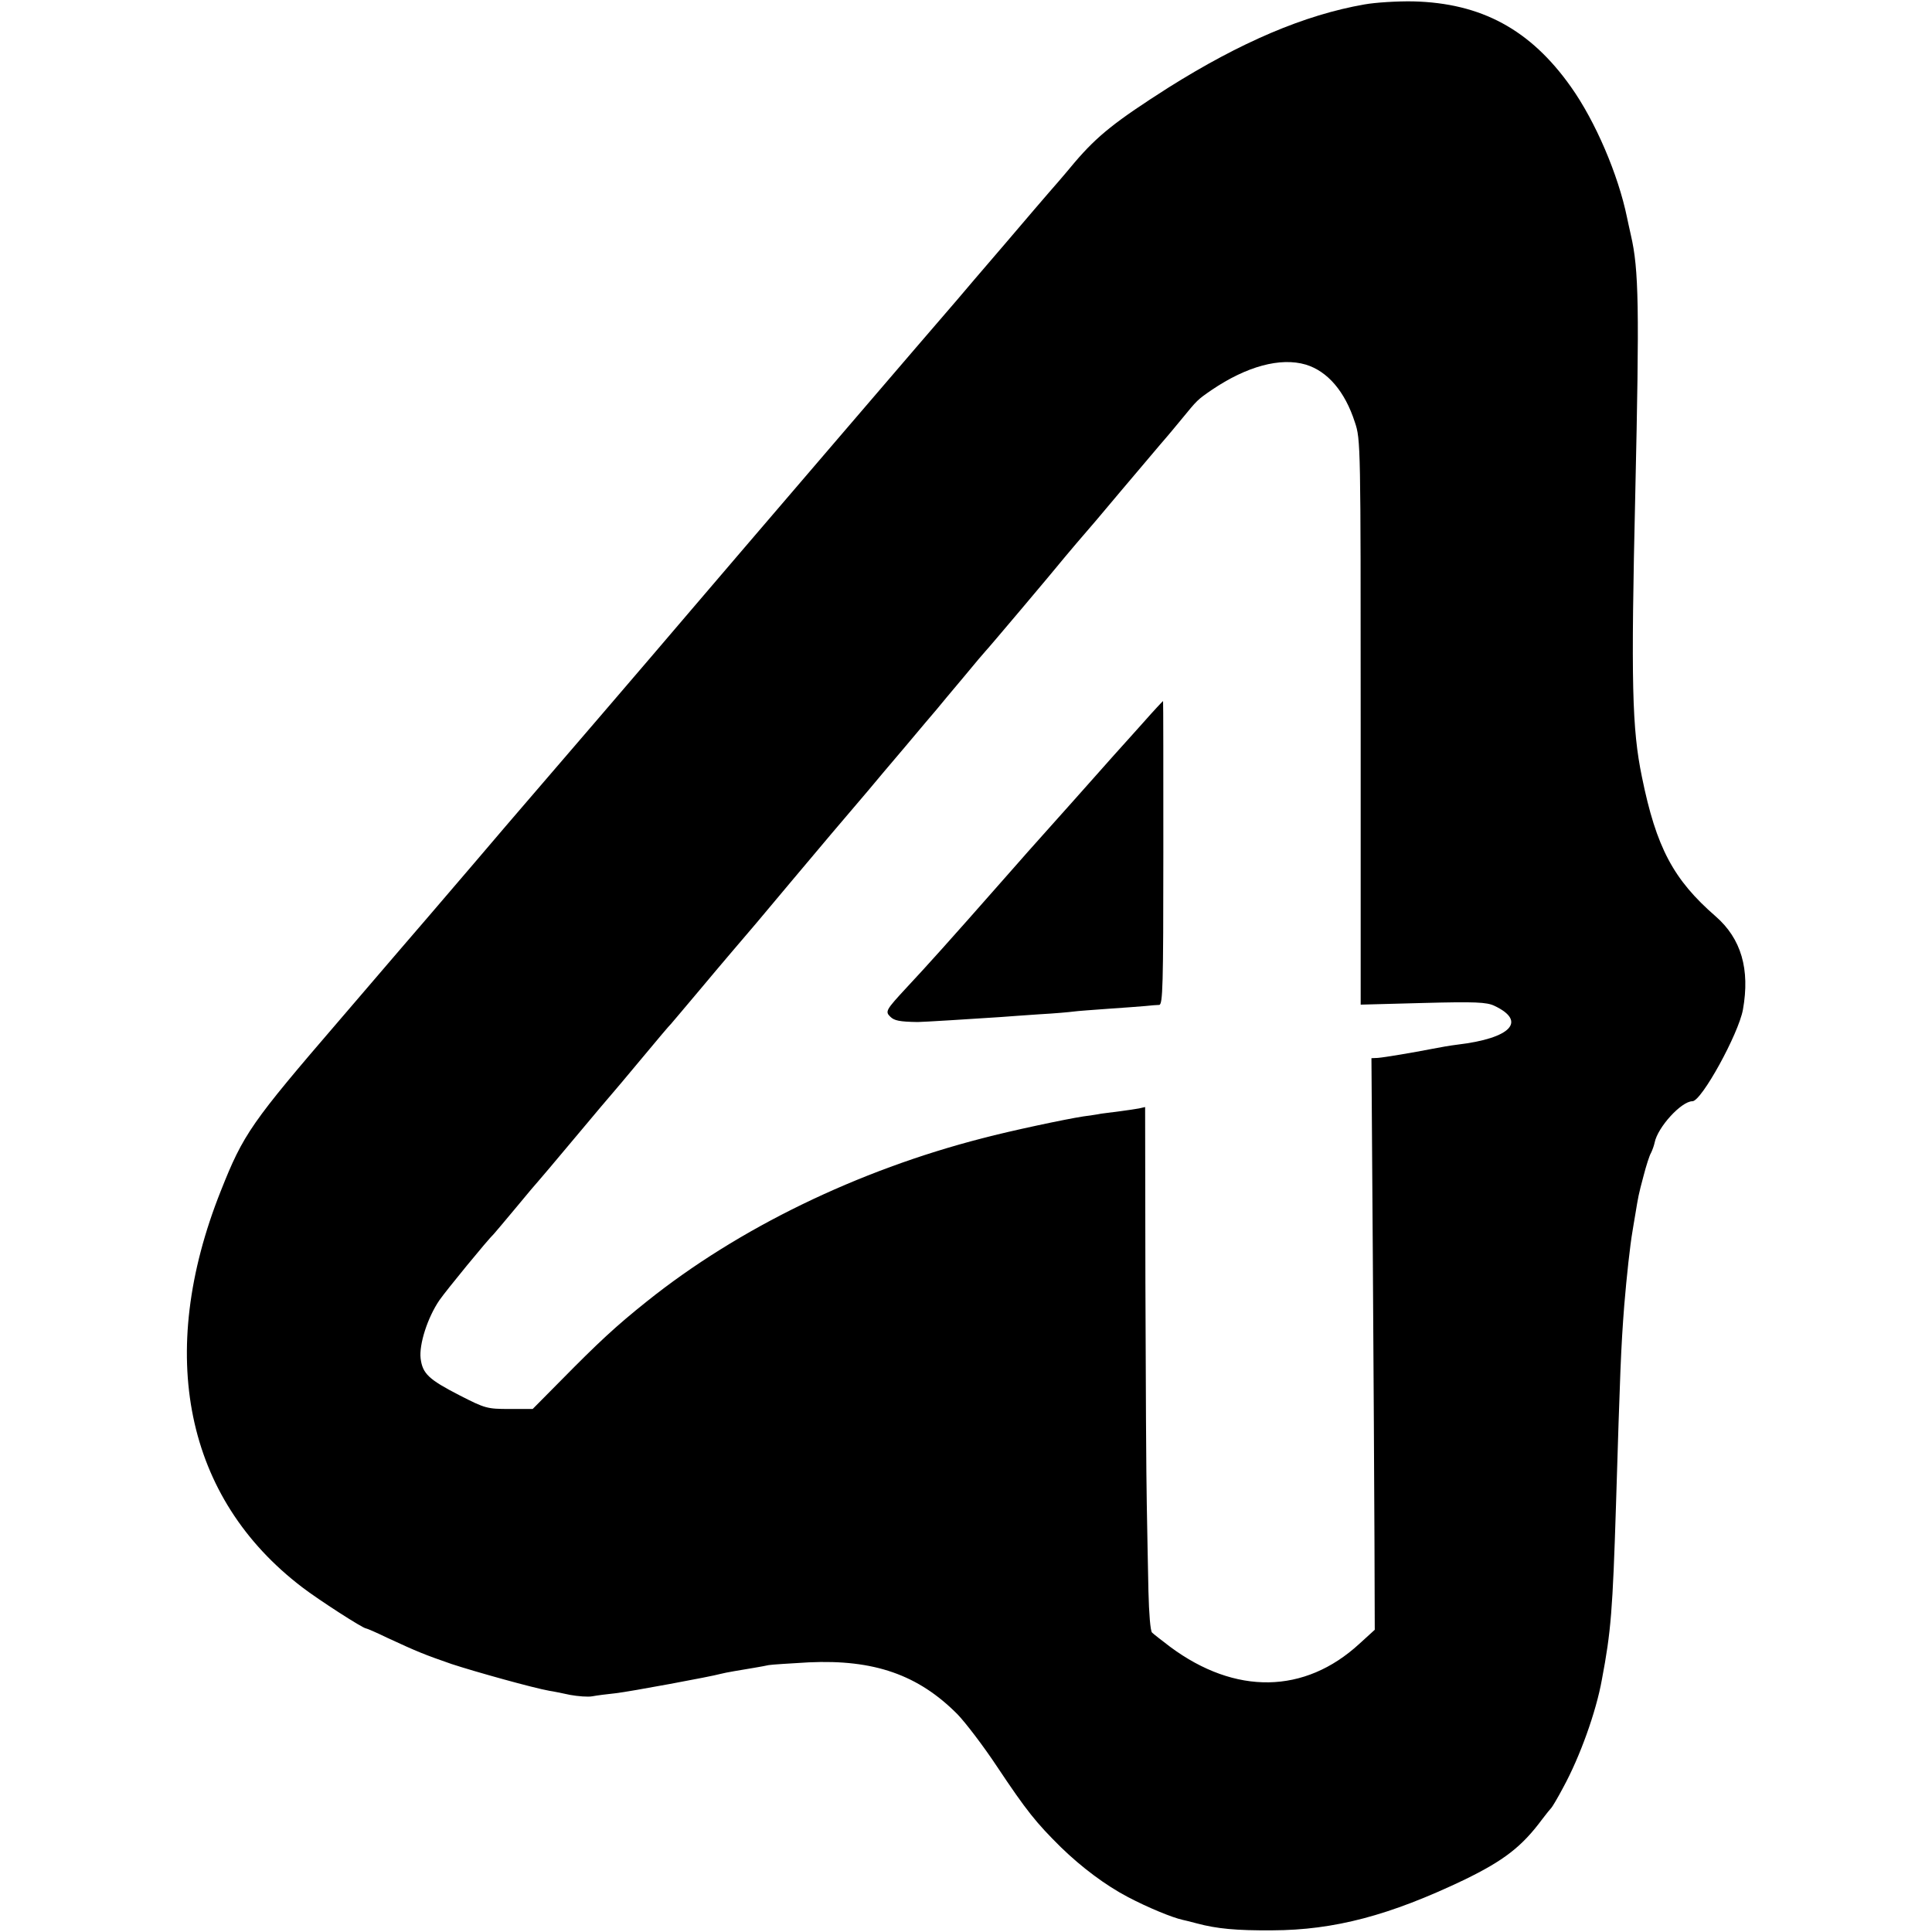
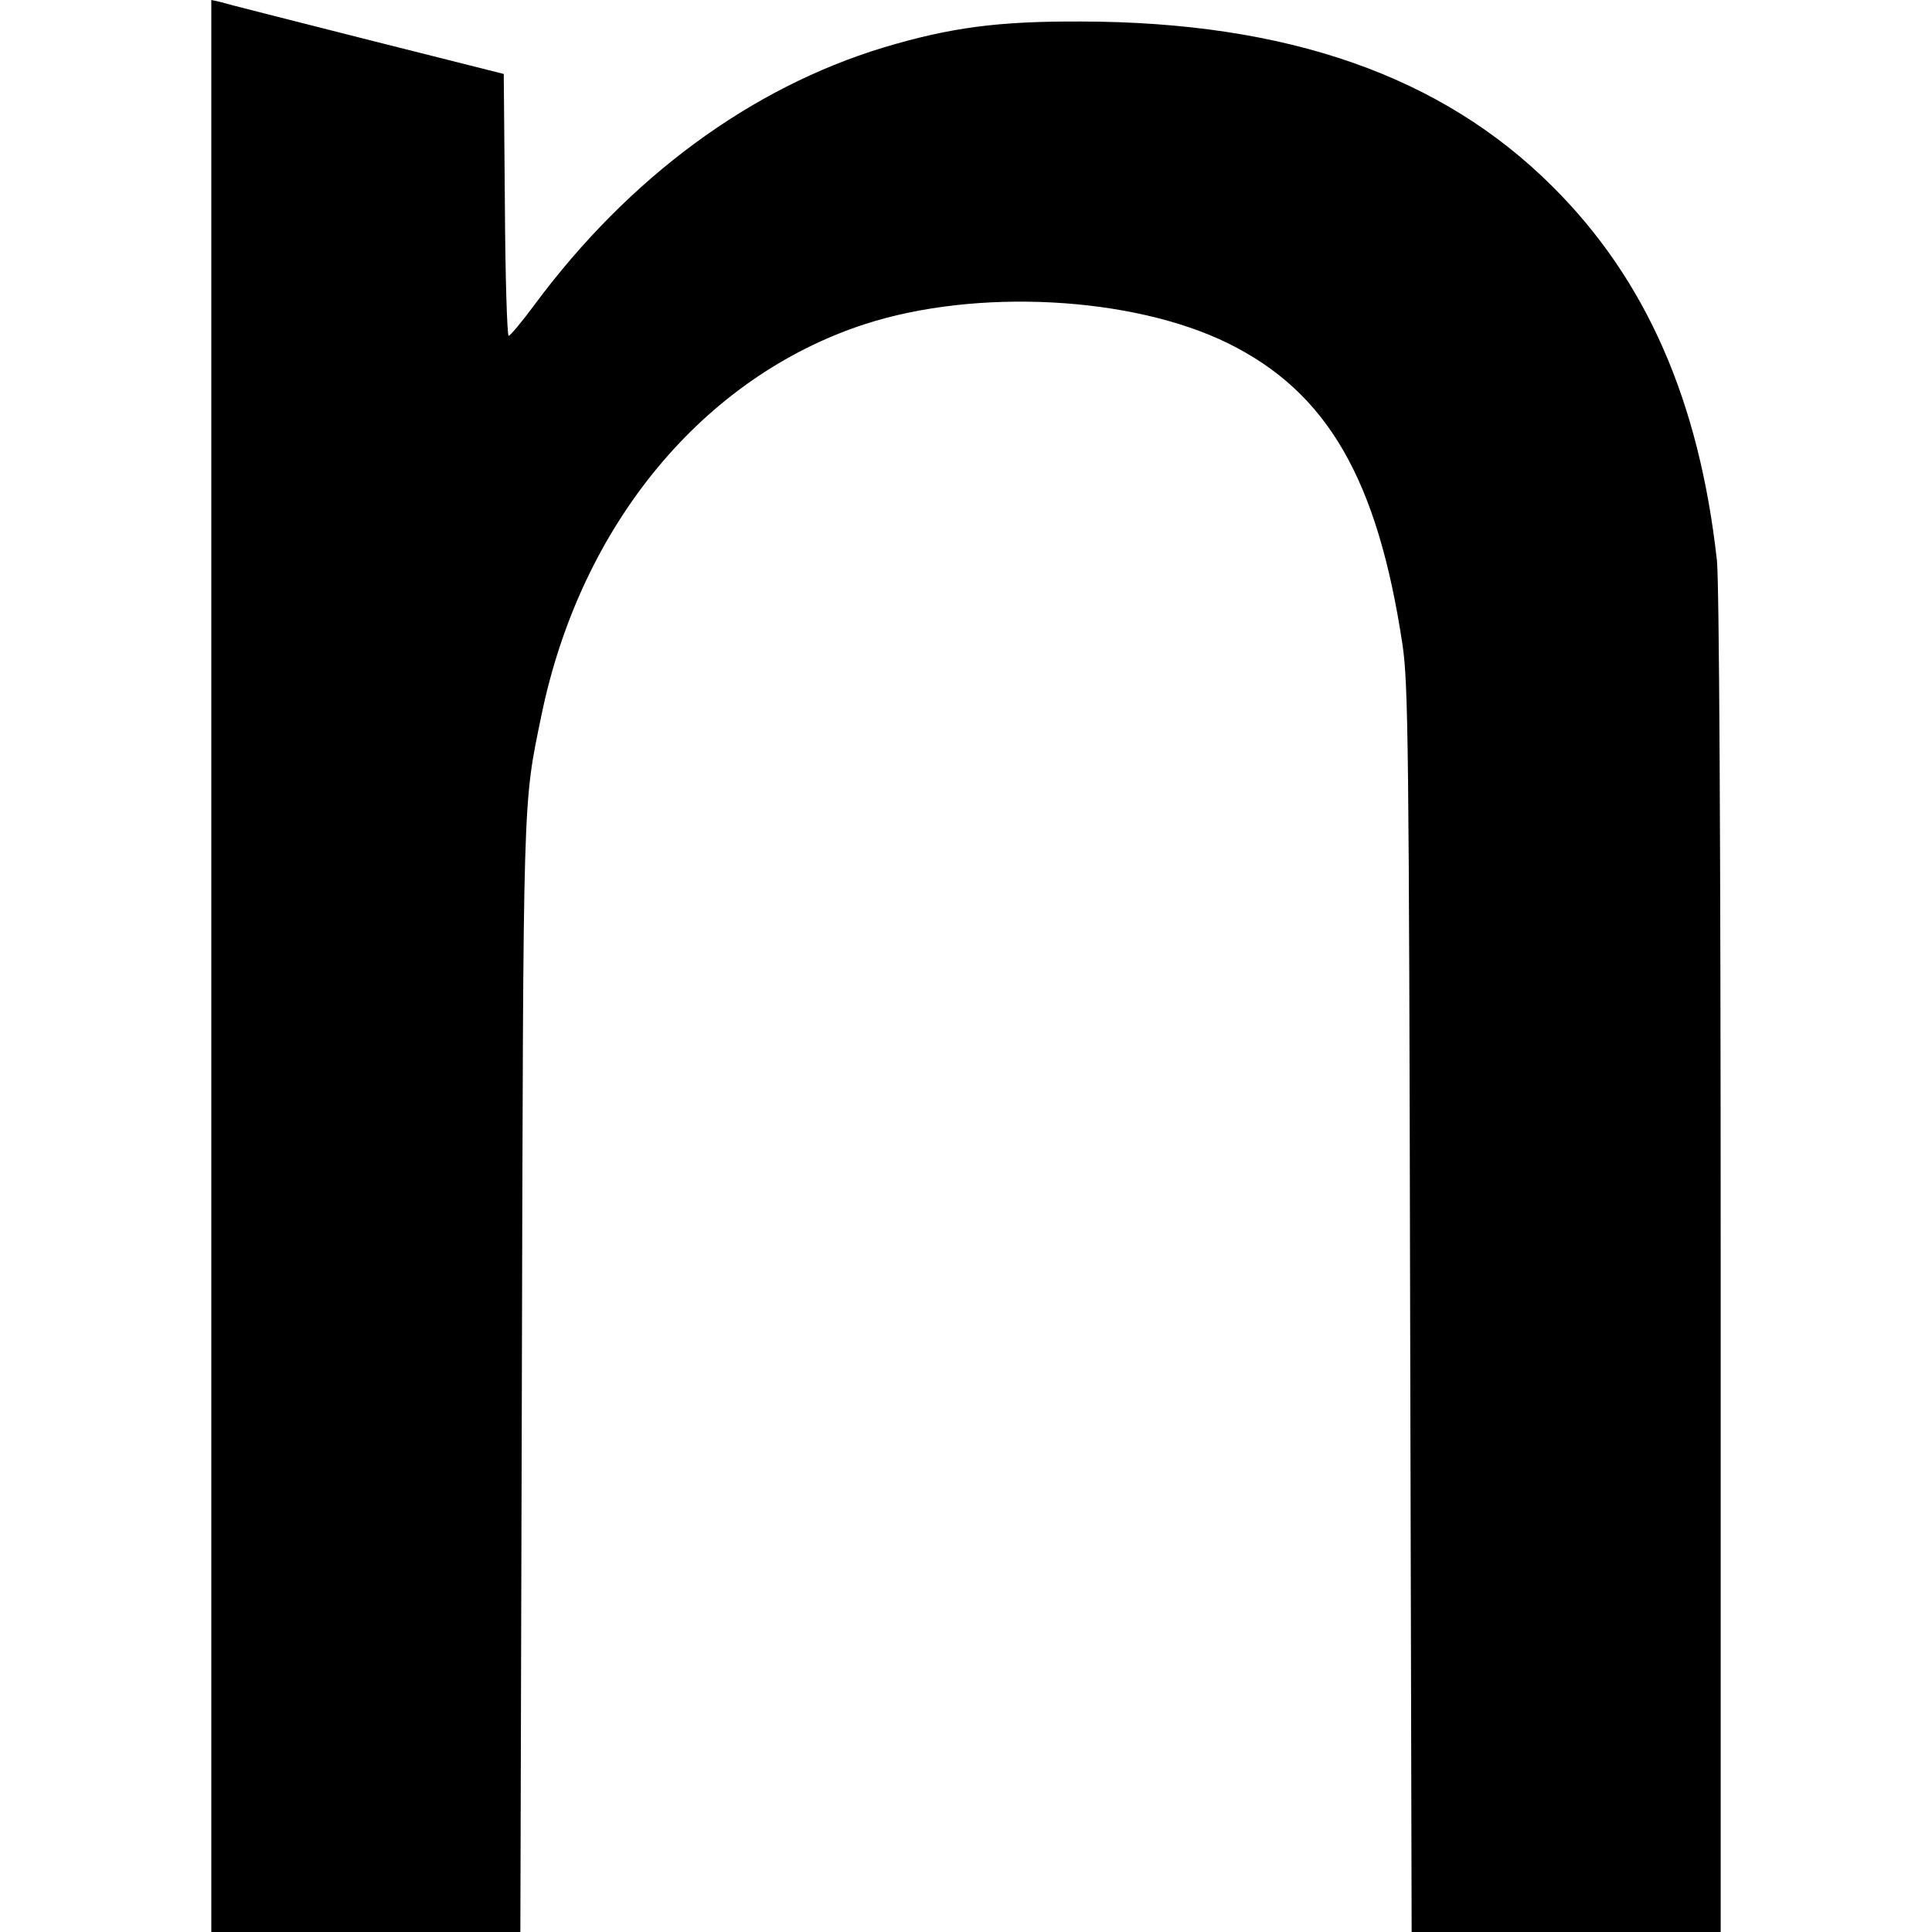
- <svg xmlns="http://www.w3.org/2000/svg" version="1.0" width="700pt" height="700pt" viewBox="0 0 700 700" preserveAspectRatio="xMidYMid meet">
-   <g transform="translate(0,700) scale(0.1,-0.1)" fill="#000000" stroke="none">
-     <path d="M4944 6984 c-218 -38 -449 -137 -710 -301 -193 -123 -257 -174 -340 -271 -43 -52 -86 -101 -94 -110 -8 -9 -80 -93 -160 -187 -80 -93 -157 -183 -171 -200 -38 -43 -855 -996 -969 -1130 -106 -125 -568 -663 -609 -710 -14 -16 -91 -106 -171 -200 -80 -93 -155 -181 -167 -195 -12 -14 -157 -182 -322 -375 -321 -373 -349 -413 -431 -620 -236 -592 -129 -1113 295 -1436 60 -46 220 -149 231 -149 3 0 38 -15 77 -34 110 -51 135 -61 233 -95 85 -28 297 -87 354 -97 14 -2 48 -9 76 -15 28 -5 64 -8 80 -5 16 3 54 8 84 11 53 6 349 61 380 70 8 2 31 7 50 10 53 9 103 17 125 22 11 2 76 6 145 10 237 11 397 -45 539 -188 29 -30 94 -115 143 -189 108 -162 142 -204 232 -293 75 -73 162 -138 242 -180 74 -39 162 -75 199 -83 6 -1 29 -7 52 -13 71 -19 142 -26 273 -25 225 1 425 54 695 183 144 70 209 120 283 220 15 20 30 38 33 41 3 3 23 36 43 74 60 110 119 273 140 391 33 174 39 251 51 630 15 490 18 571 30 726 9 108 21 217 30 269 1 8 6 35 10 60 11 66 11 69 30 140 9 35 21 73 27 83 5 10 11 27 13 37 11 56 97 150 137 150 33 0 167 244 183 332 26 146 -6 257 -99 338 -153 133 -215 249 -267 505 -36 175 -40 338 -24 1030 15 671 13 808 -16 933 -6 26 -12 55 -14 64 -32 156 -115 349 -203 473 -147 208 -325 304 -572 310 -58 1 -137 -4 -176 -11z m-213 -1305 c79 -24 142 -97 178 -209 21 -62 21 -80 21 -1087 l0 -1023 226 6 c190 5 230 3 258 -10 119 -56 61 -118 -134 -141 -25 -3 -65 -10 -90 -15 -72 -14 -173 -31 -198 -33 l-23 -1 5 -721 c3 -396 5 -862 6 -1035 l1 -315 -56 -51 c-198 -182 -449 -186 -685 -11 -30 23 -60 46 -66 52 -6 6 -11 68 -13 150 -2 77 -4 219 -6 315 -2 96 -4 459 -5 807 l-1 632 -22 -5 c-12 -2 -42 -7 -67 -10 -25 -3 -56 -7 -70 -9 -14 -3 -43 -7 -65 -10 -65 -10 -263 -52 -365 -79 -452 -116 -885 -326 -1216 -591 -113 -90 -178 -151 -310 -285 l-104 -105 -84 0 c-81 0 -88 2 -180 49 -113 58 -135 79 -142 134 -6 51 25 148 68 211 25 36 174 218 198 241 3 3 39 46 80 95 41 50 77 92 80 95 3 3 64 75 135 160 71 85 132 157 135 160 3 3 50 59 105 125 55 66 102 122 106 125 3 3 54 64 114 135 60 72 148 175 195 230 47 56 105 125 130 155 65 78 225 267 275 325 23 28 84 100 135 160 51 61 102 121 114 135 11 14 55 66 96 115 41 50 77 92 80 95 5 4 244 287 291 345 9 11 59 70 111 130 51 61 129 153 173 205 44 52 82 97 85 100 3 3 25 30 50 60 59 72 58 71 110 107 127 86 249 119 341 92z" />
-     <path d="M4144 4384 c-38 -43 -74 -82 -79 -88 -6 -6 -50 -56 -99 -111 -49 -55 -119 -134 -156 -175 -37 -41 -125 -140 -195 -220 -169 -192 -257 -290 -330 -368 -75 -81 -79 -87 -59 -106 14 -14 34 -18 99 -19 18 0 196 11 300 18 22 2 85 6 140 10 55 3 111 8 125 10 14 2 70 6 125 10 55 4 116 8 135 10 19 2 42 4 50 4 13 1 15 68 15 551 0 303 0 550 -1 550 -1 0 -33 -34 -70 -76z" />
+ <svg xmlns="http://www.w3.org/2000/svg" version="1.0" width="512pt" height="512pt" viewBox="0 0 512 512" preserveAspectRatio="xMidYMid meet">
+   <g transform="translate(0,512) scale(0.1,-0.1)" fill="#000000" stroke="none">
+     <path d="M560 2560 l0 -2560 410 0 409 0 4 1467 c4 1567 2 1516 52 1758 104 504 428 896 857 1036 296 96 709 74 963 -51 263 -130 396 -360 462 -800 15 -104 17 -267 20 -1763 l4 -1647 409 0 410 0 0 1773 c0 1112 -4 1806 -10 1862 -47 424 -188 744 -435 990 -294 294 -703 437 -1250 438 -221 1 -347 -16 -524 -69 -352 -107 -674 -344 -924 -681 -34 -46 -65 -83 -69 -83 -4 0 -9 156 -10 347 l-3 347 -365 92 c-201 51 -375 95 -387 99 l-23 5 0 -2560z" />
  </g>
</svg>
